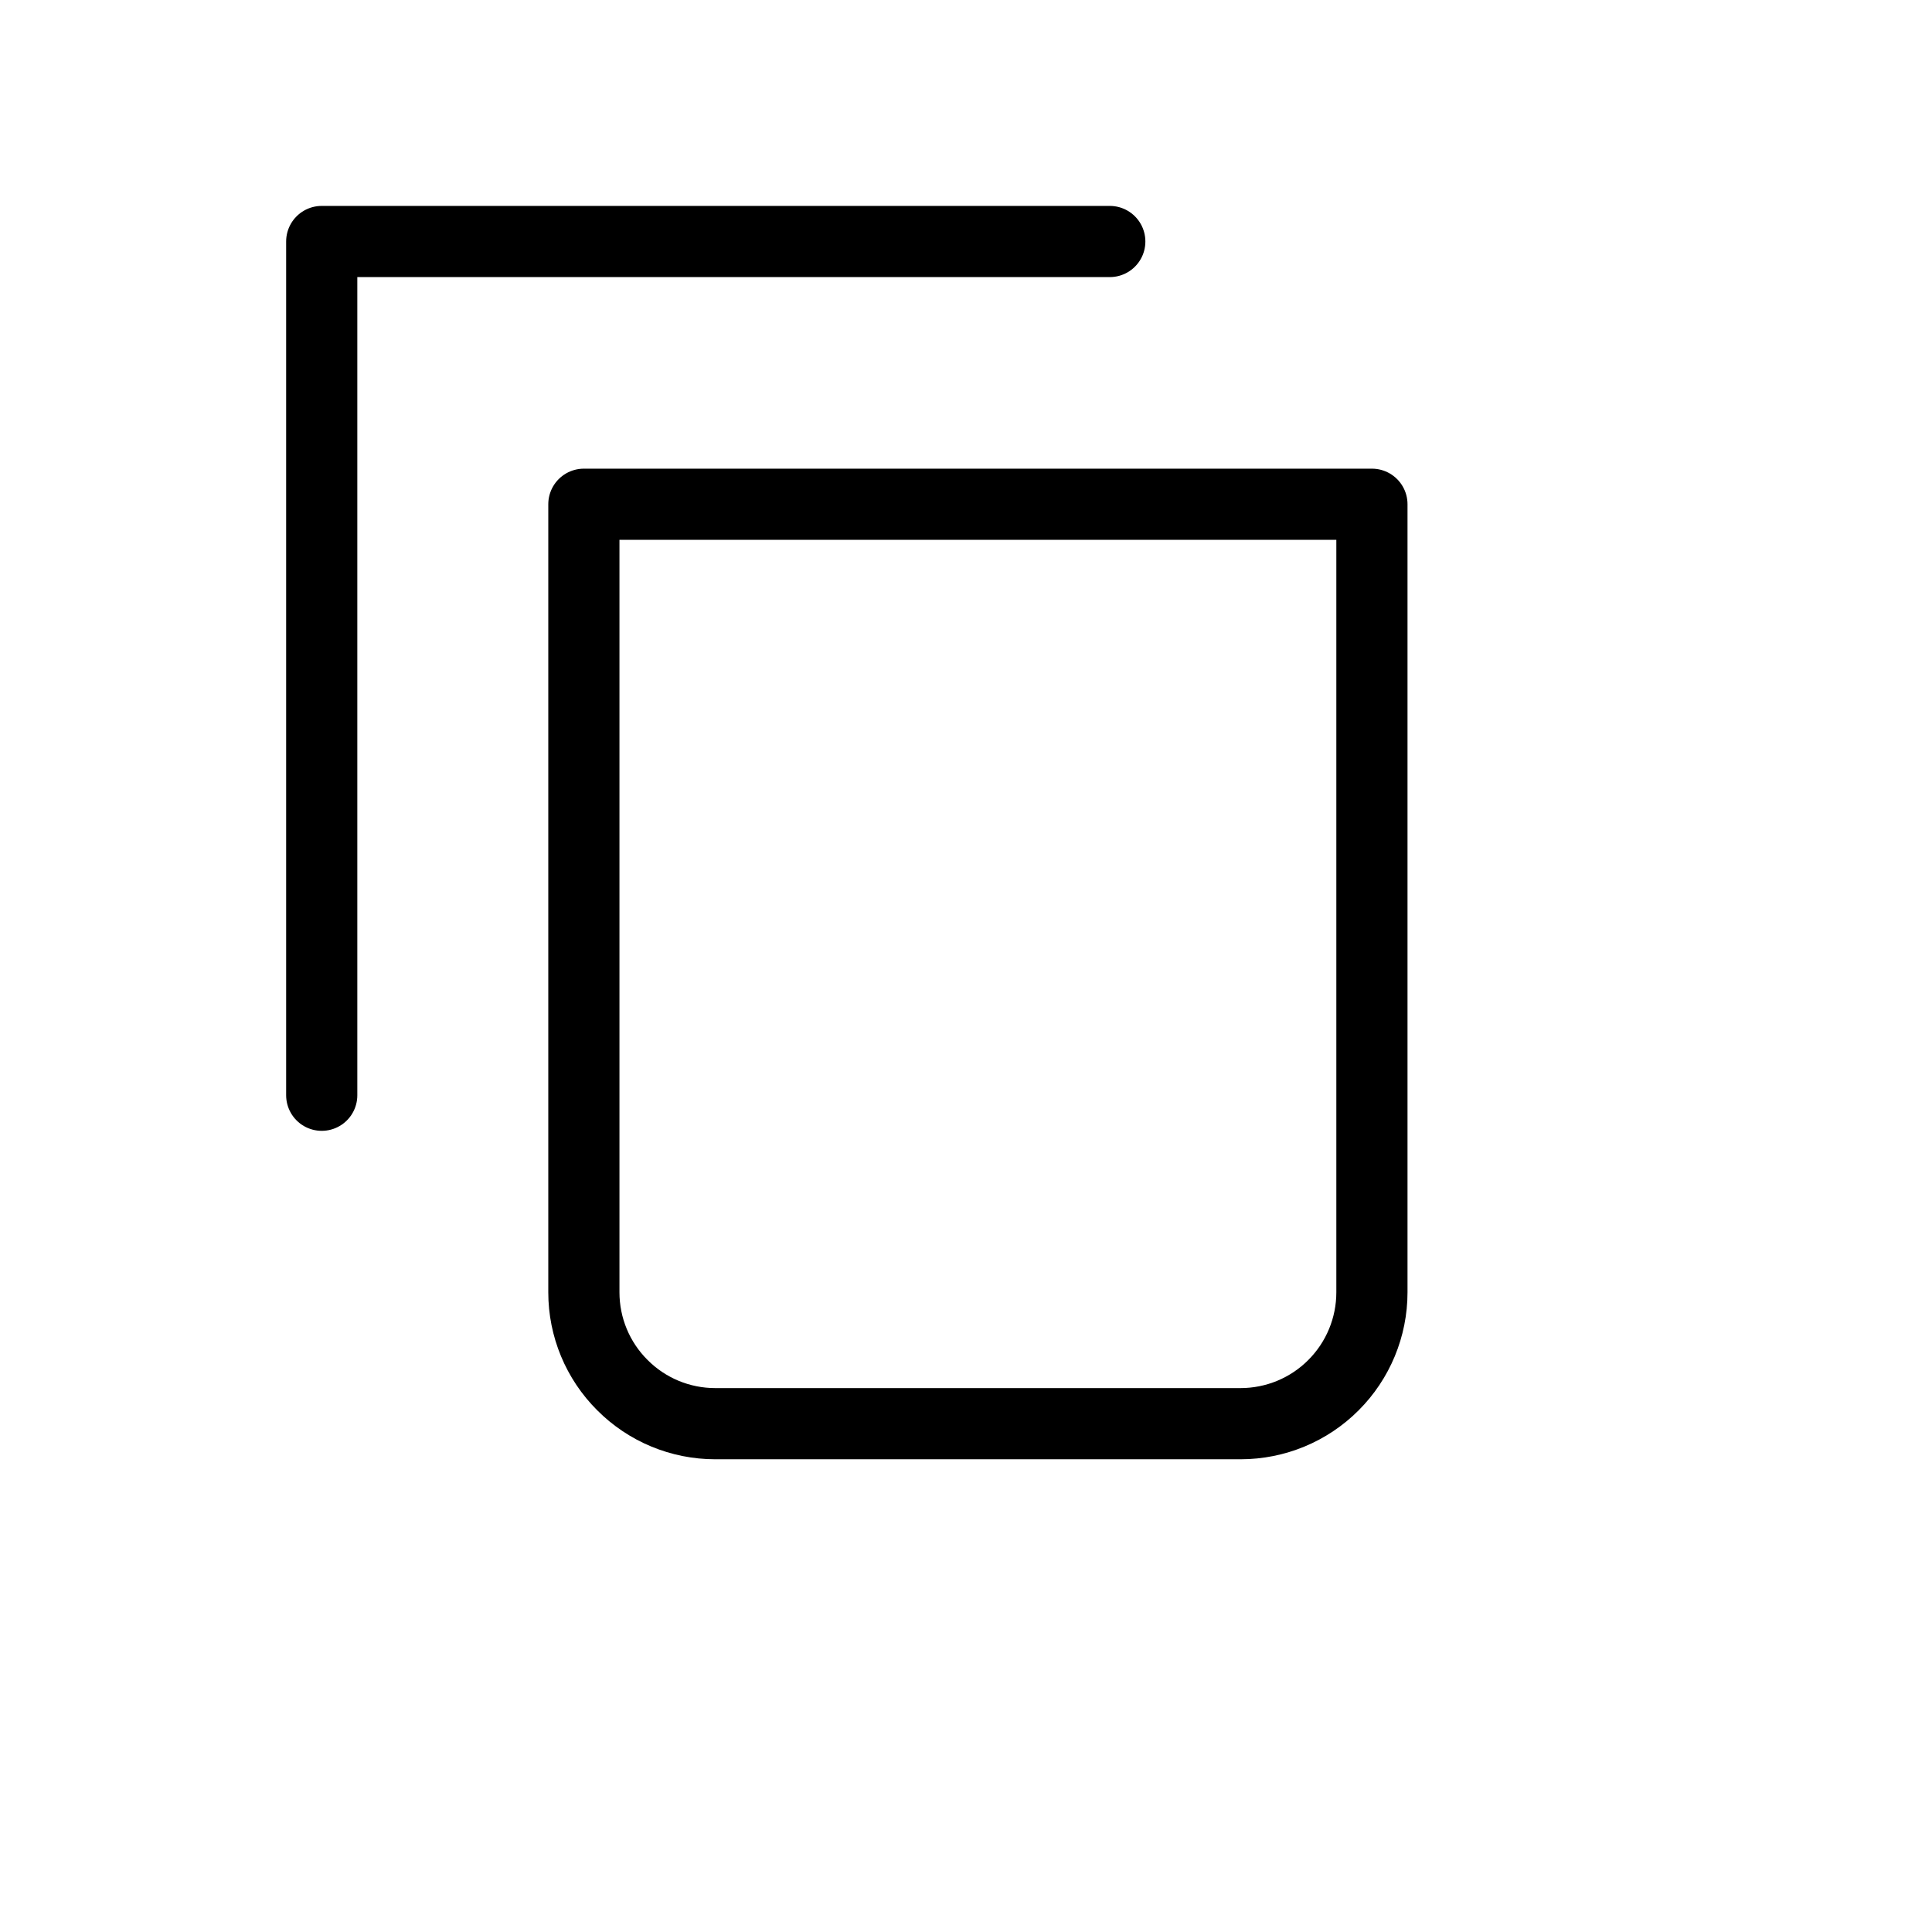
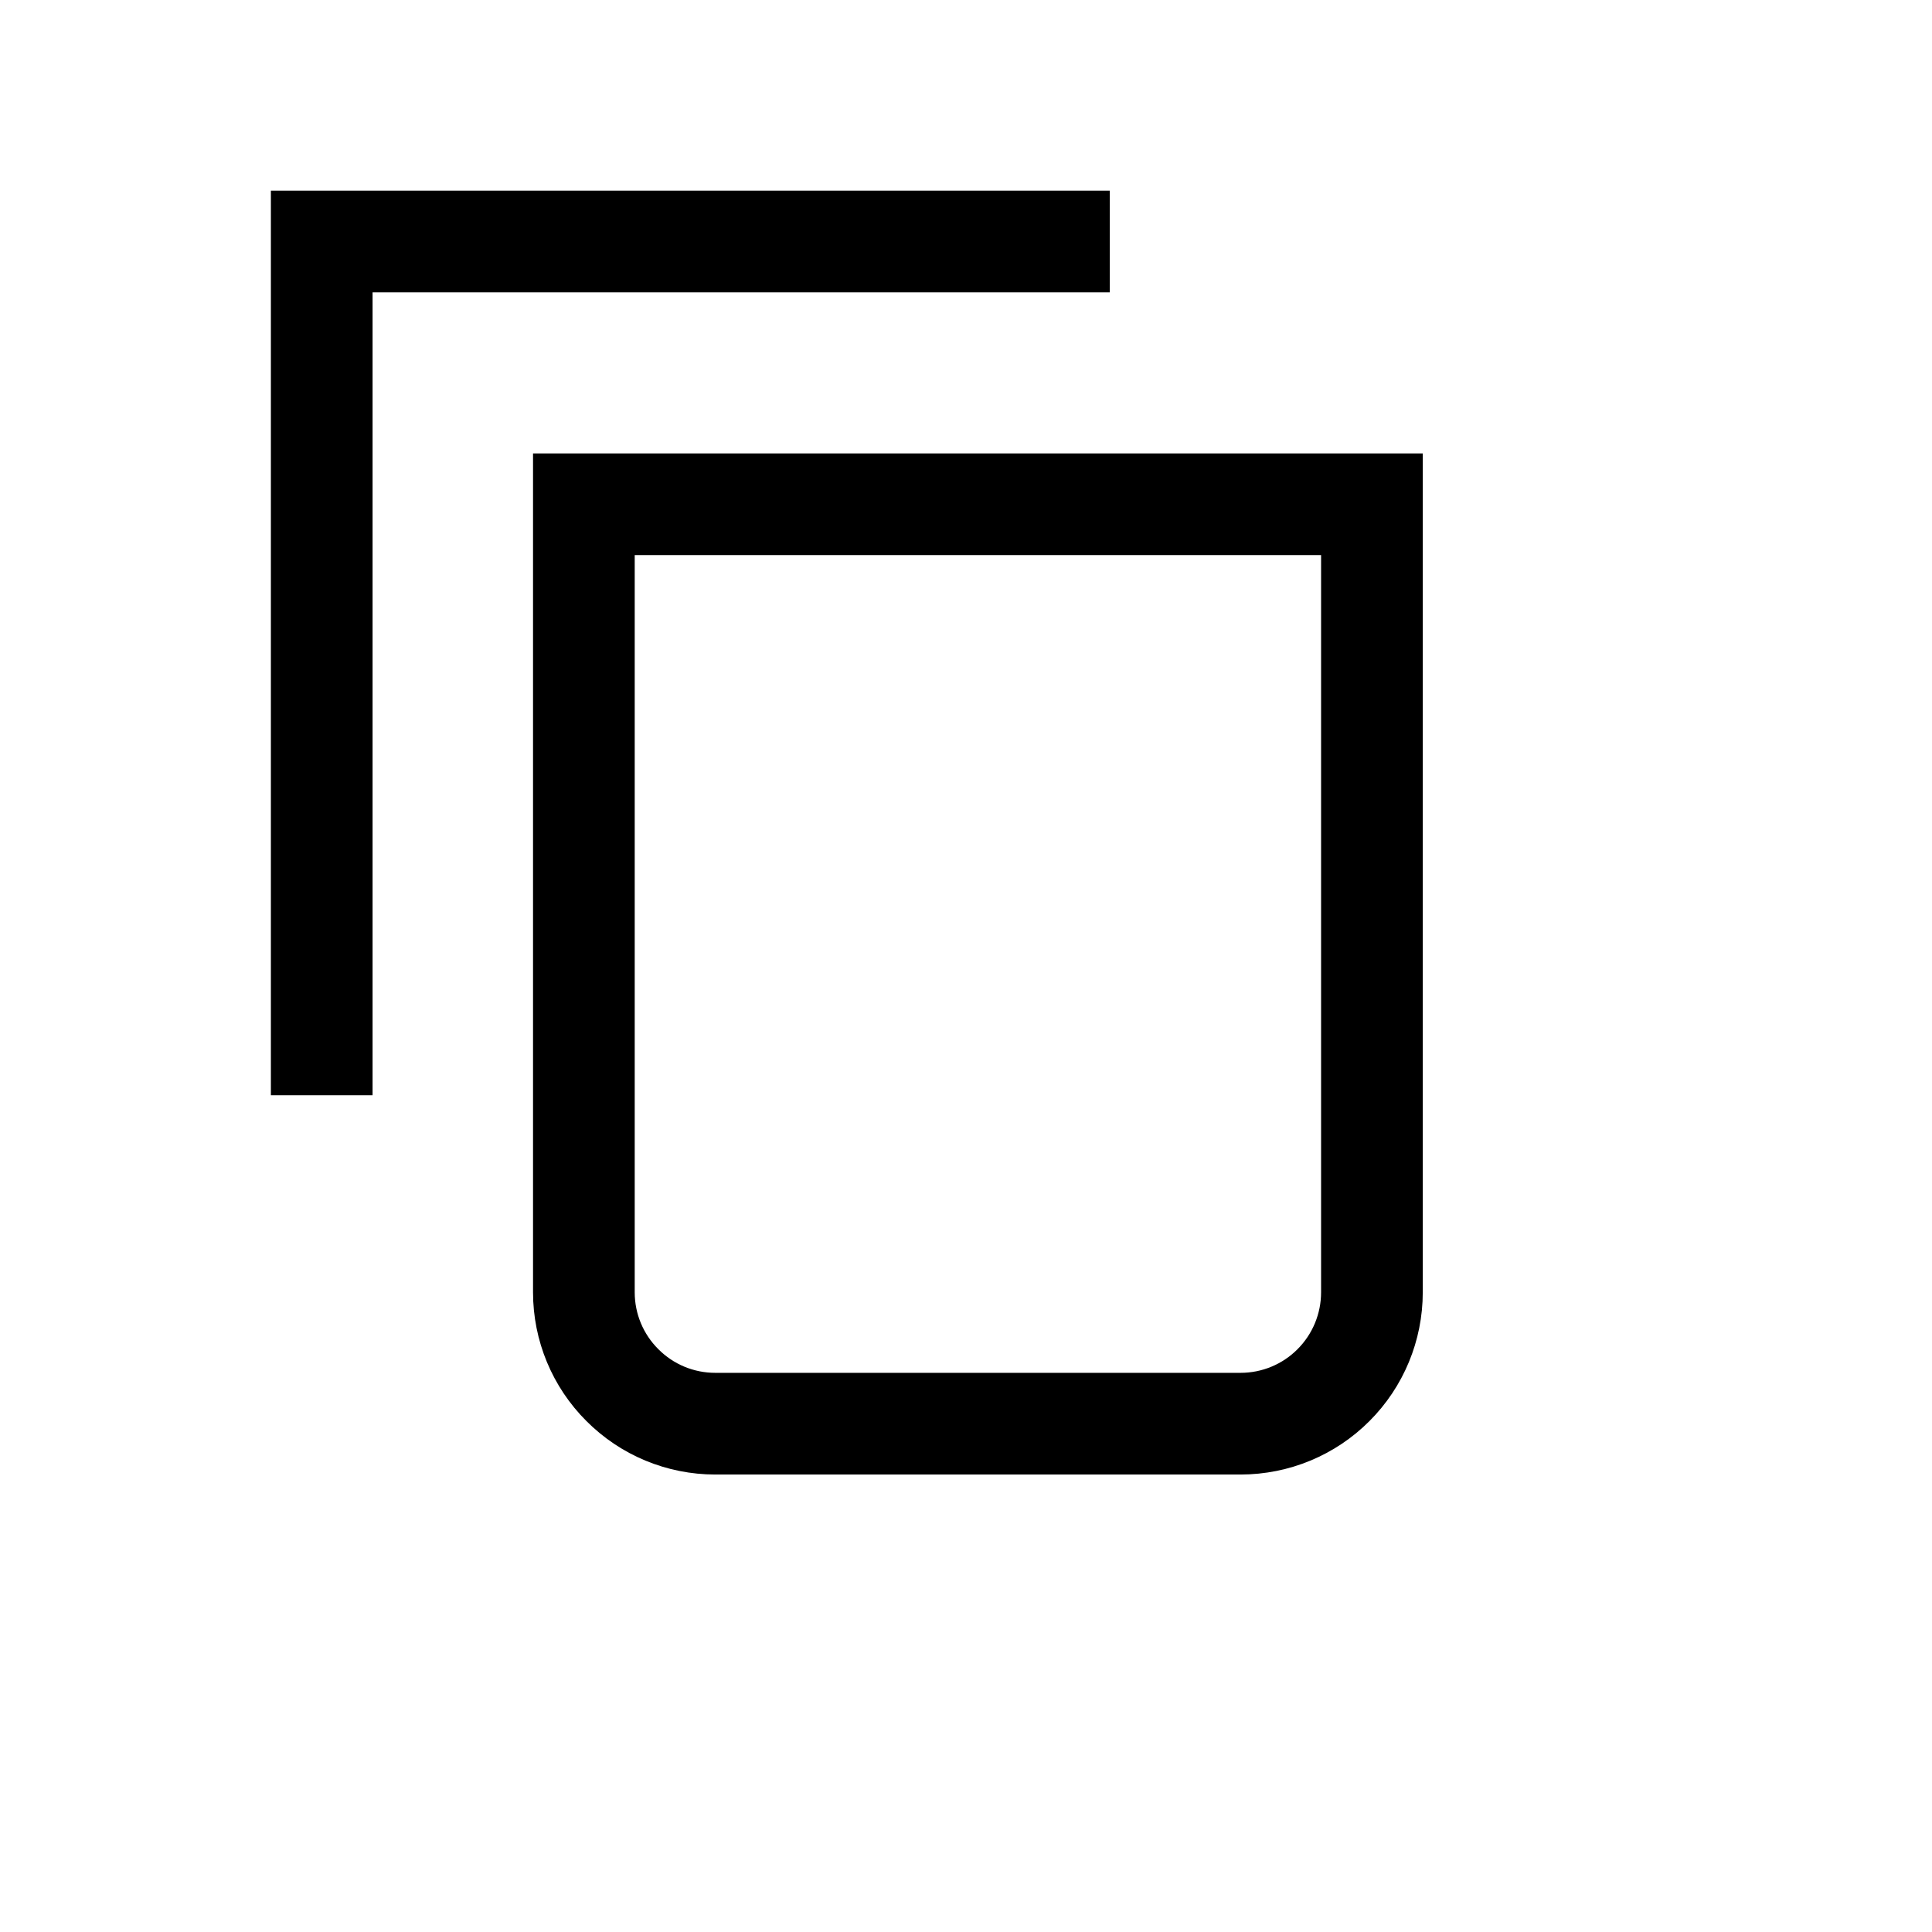
<svg xmlns="http://www.w3.org/2000/svg" width="19" height="19" viewBox="0 0 19 19" fill="none">
  <g id="iconamoon:copy-thin">
    <g id="Group">
-       <path id="Vector" d="M10.914 2.375H3.164V10.771" stroke="black" stroke-width="0.7" stroke-linecap="round" stroke-linejoin="round" />
-       <path id="Vector_2" d="M5.742 4.959H13.492V12.709C13.492 13.052 13.356 13.38 13.114 13.622C12.872 13.865 12.543 14.001 12.2 14.001H7.034C6.691 14.001 6.363 13.865 6.121 13.622C5.878 13.38 5.742 13.052 5.742 12.709V4.959Z" stroke="black" stroke-width="0.7" stroke-linecap="round" stroke-linejoin="round" />
+       <path id="Vector" d="M10.914 2.375H3.164V10.771" stroke="black" strokeWidth="0.7" strokeLinecap="round" strokeLinejoin="round" />
+       <path id="Vector_2" d="M5.742 4.959H13.492V12.709C13.492 13.052 13.356 13.38 13.114 13.622C12.872 13.865 12.543 14.001 12.2 14.001H7.034C6.691 14.001 6.363 13.865 6.121 13.622C5.878 13.38 5.742 13.052 5.742 12.709V4.959Z" stroke="black" strokeWidth="0.7" strokeLinecap="round" strokeLinejoin="round" />
    </g>
  </g>
</svg>
